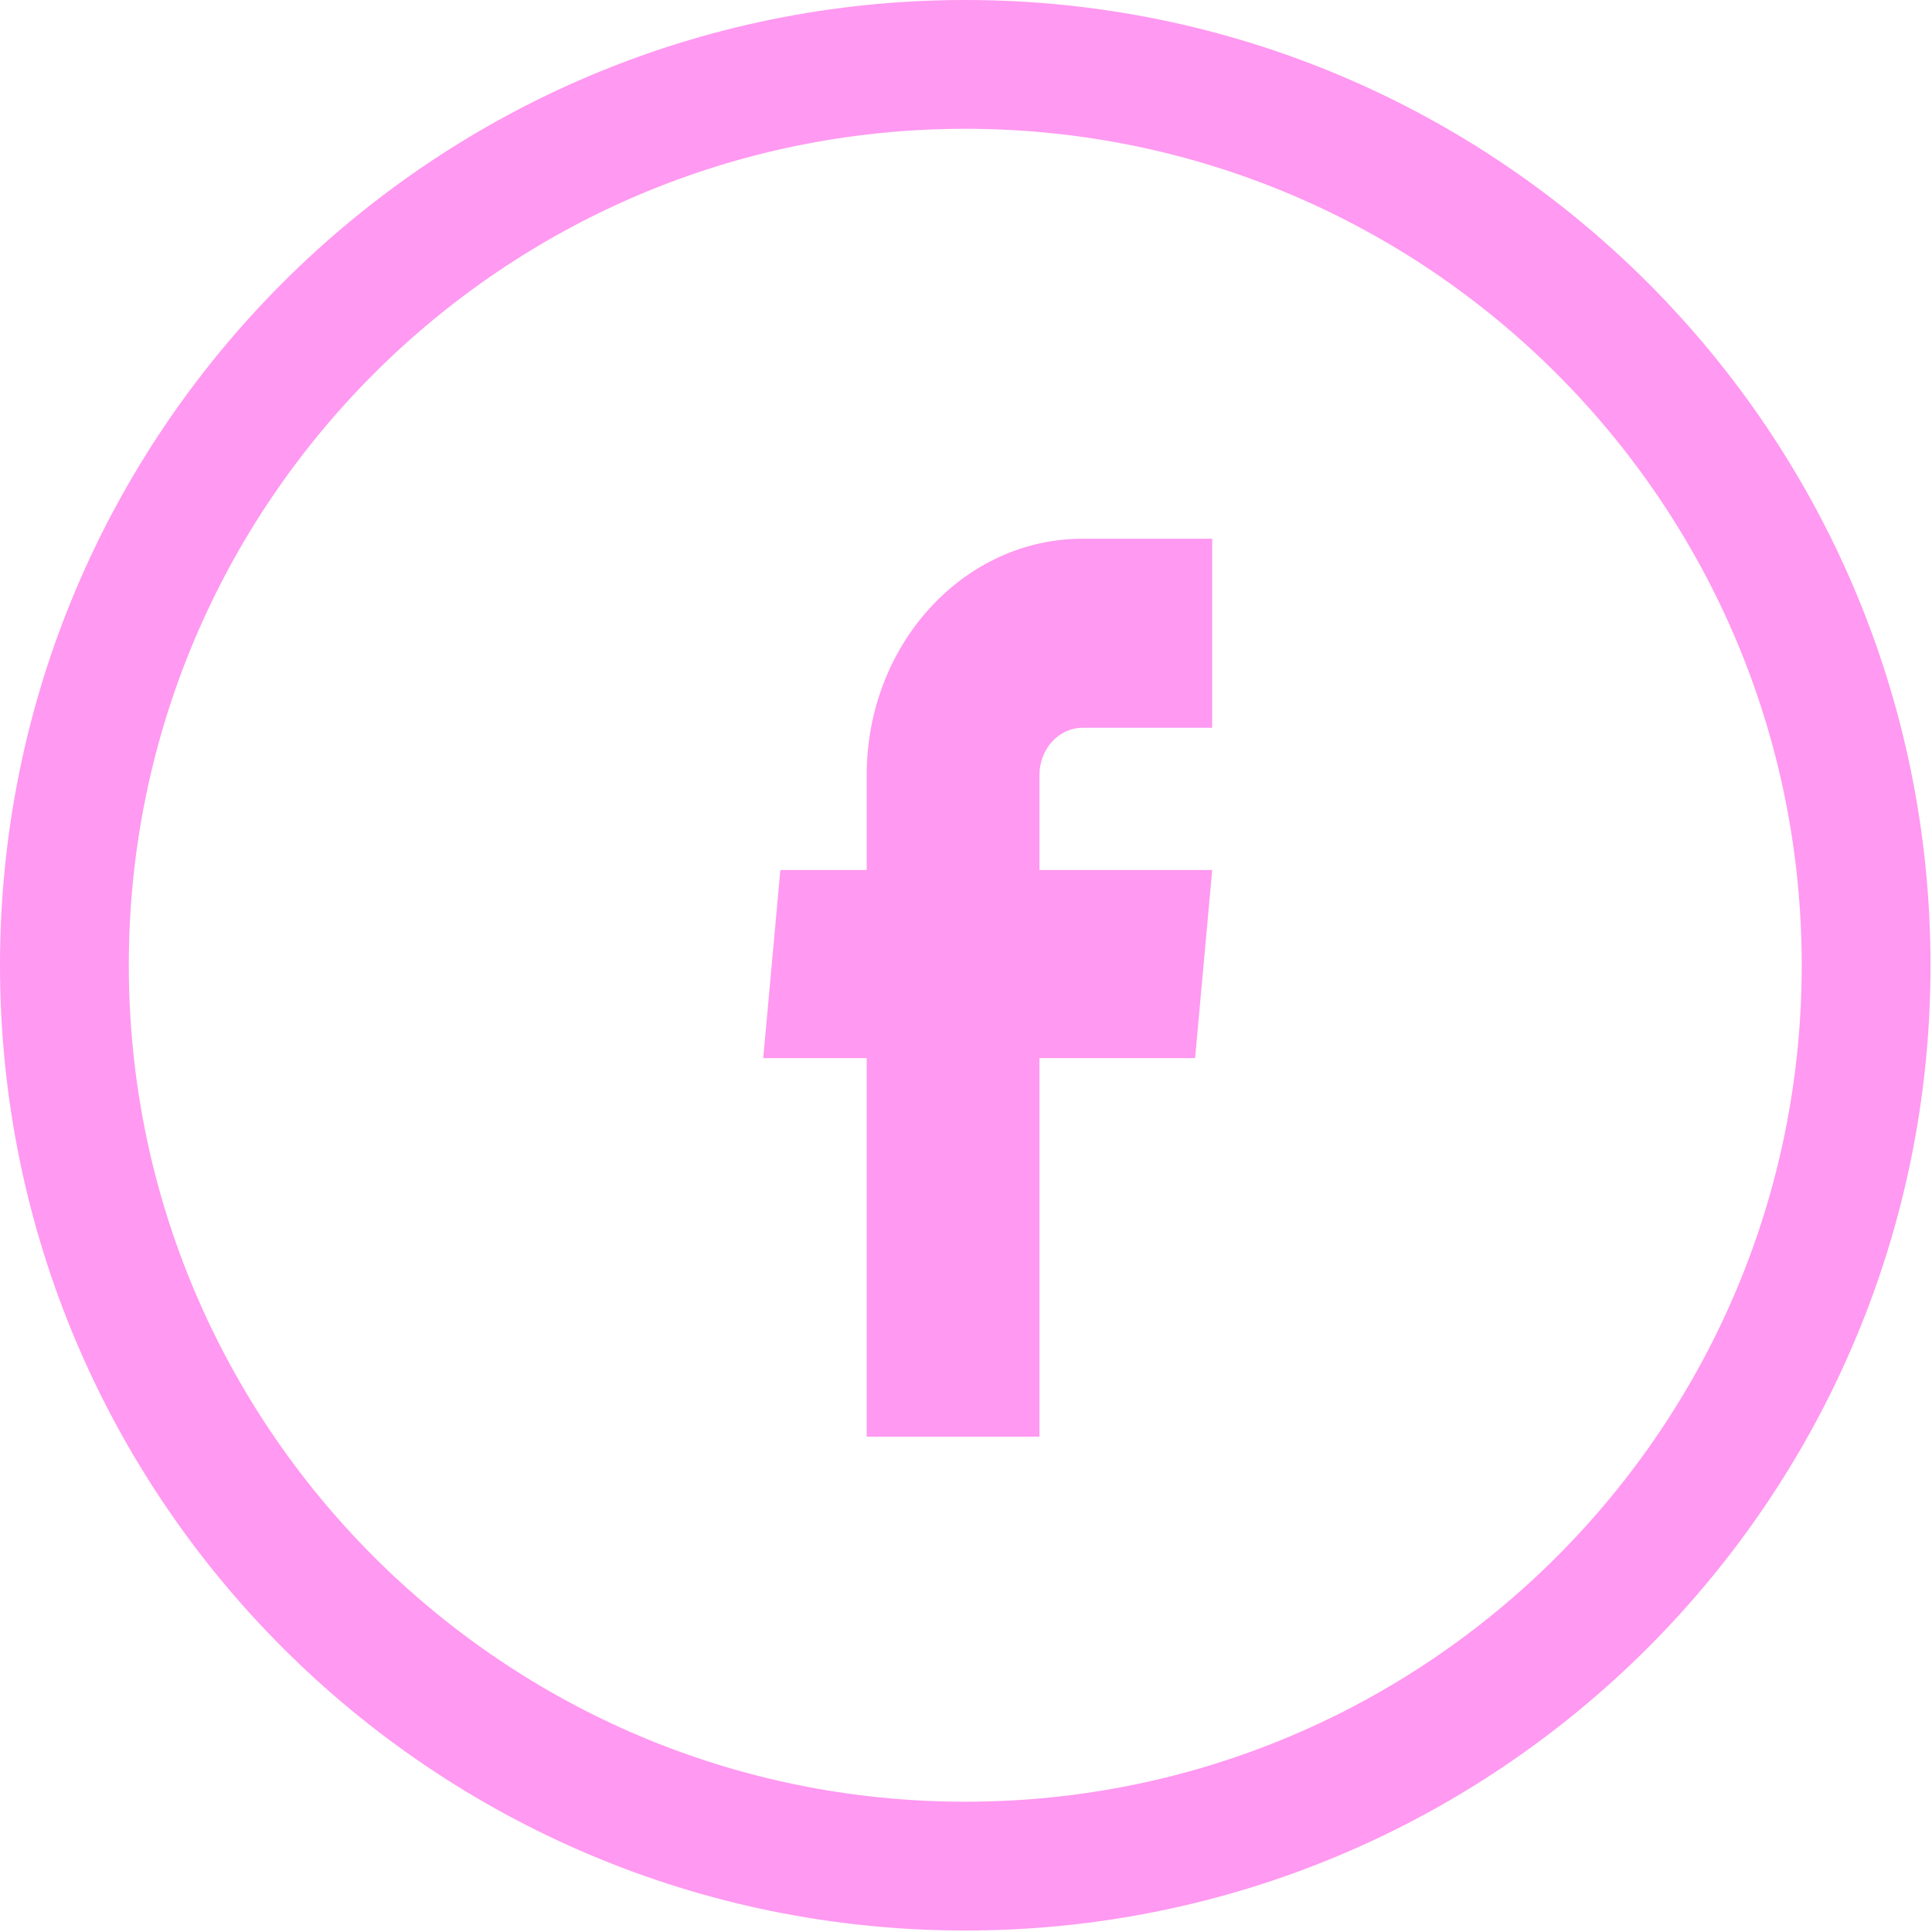
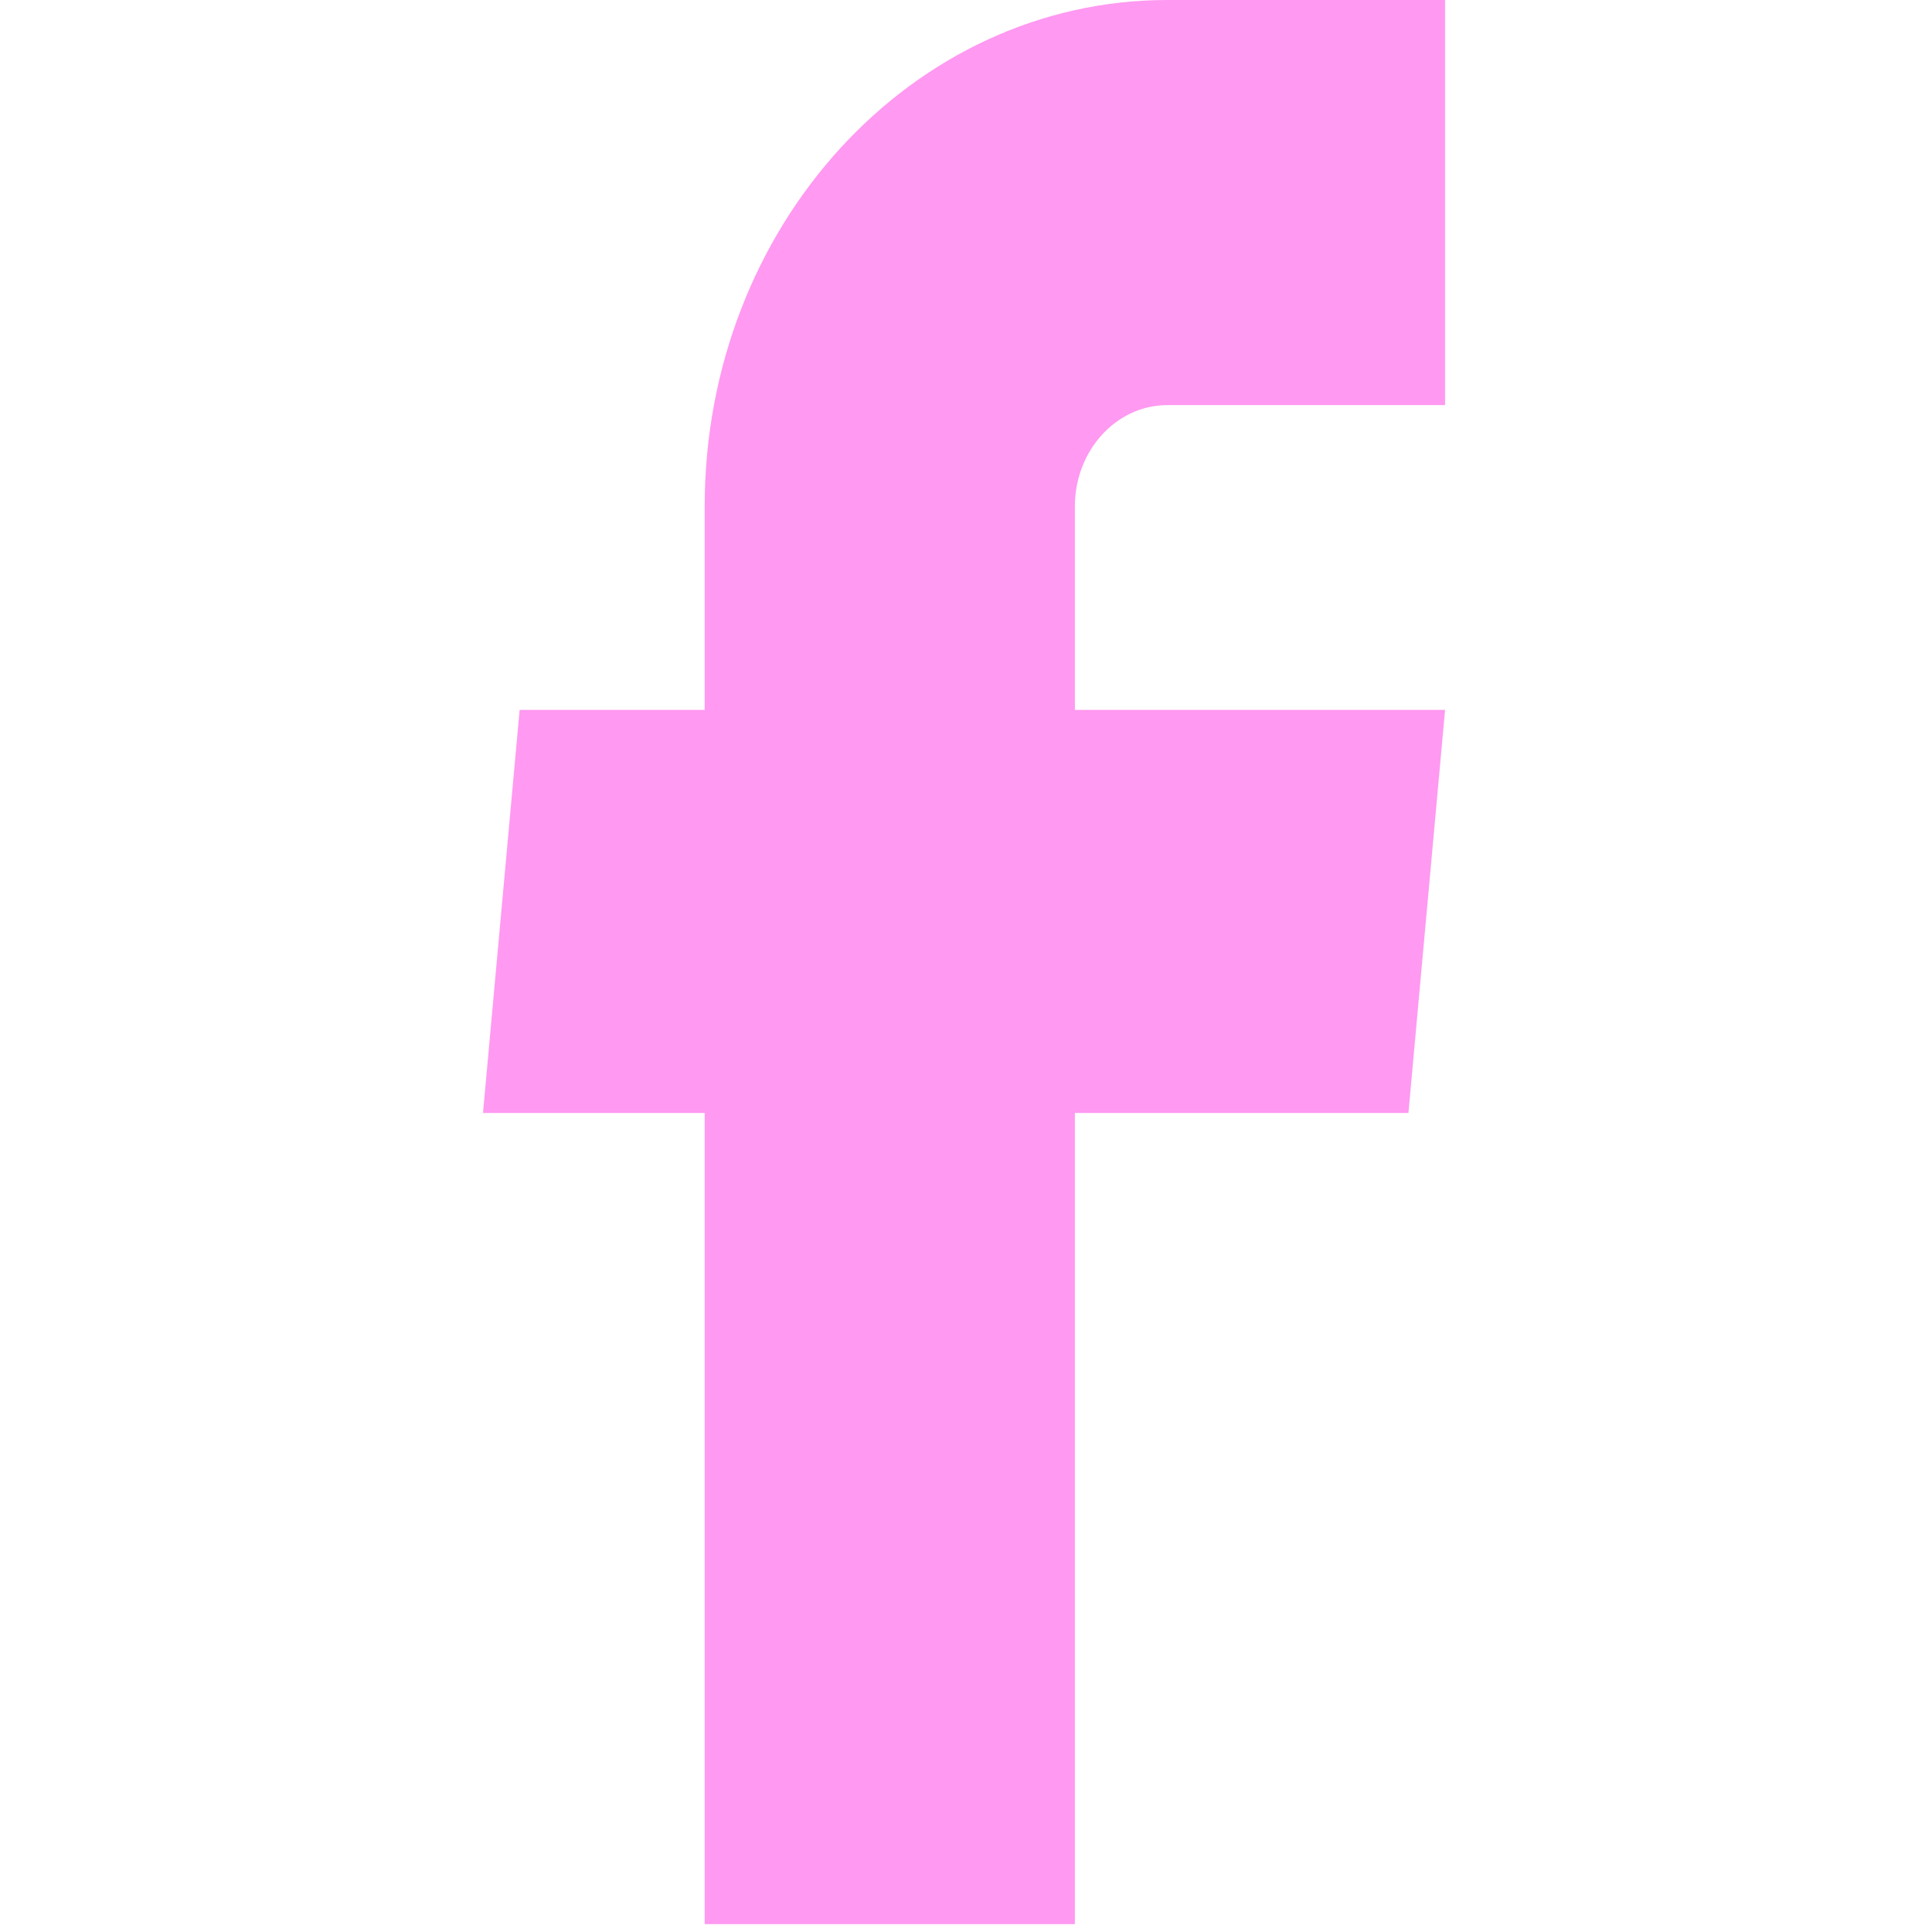
- <svg xmlns="http://www.w3.org/2000/svg" width="60" height="60" viewBox="0 0 60 60" fill="none">
-   <path d="M26.916 44.617H32.281V32.861H37.115L37.646 27.02H32.281V24.07C32.281 23.259 32.882 22.602 33.622 22.602H37.646V16.731H33.622C29.919 16.731 26.916 20.017 26.916 24.07V27.02H24.234L23.703 32.861H26.916V44.617Z" fill="#FF99F1" />
-   <circle cx="29.977" cy="29.977" r="27.977" stroke="#FF99F1" stroke-width="4" />
+ <svg xmlns="http://www.w3.org/2000/svg" width="28" height="28" viewBox="0 0 28 28" fill="none">
+   <path d="M10.213 27.886H15.578V16.13H20.412L20.943 10.288H15.578V7.338C15.578 6.528 16.179 5.871 16.919 5.871H20.943V0H16.919C13.216 0 10.213 3.285 10.213 7.338V10.288H7.531L7 16.13H10.213V27.886Z" fill="#FF99F1" />
</svg>
